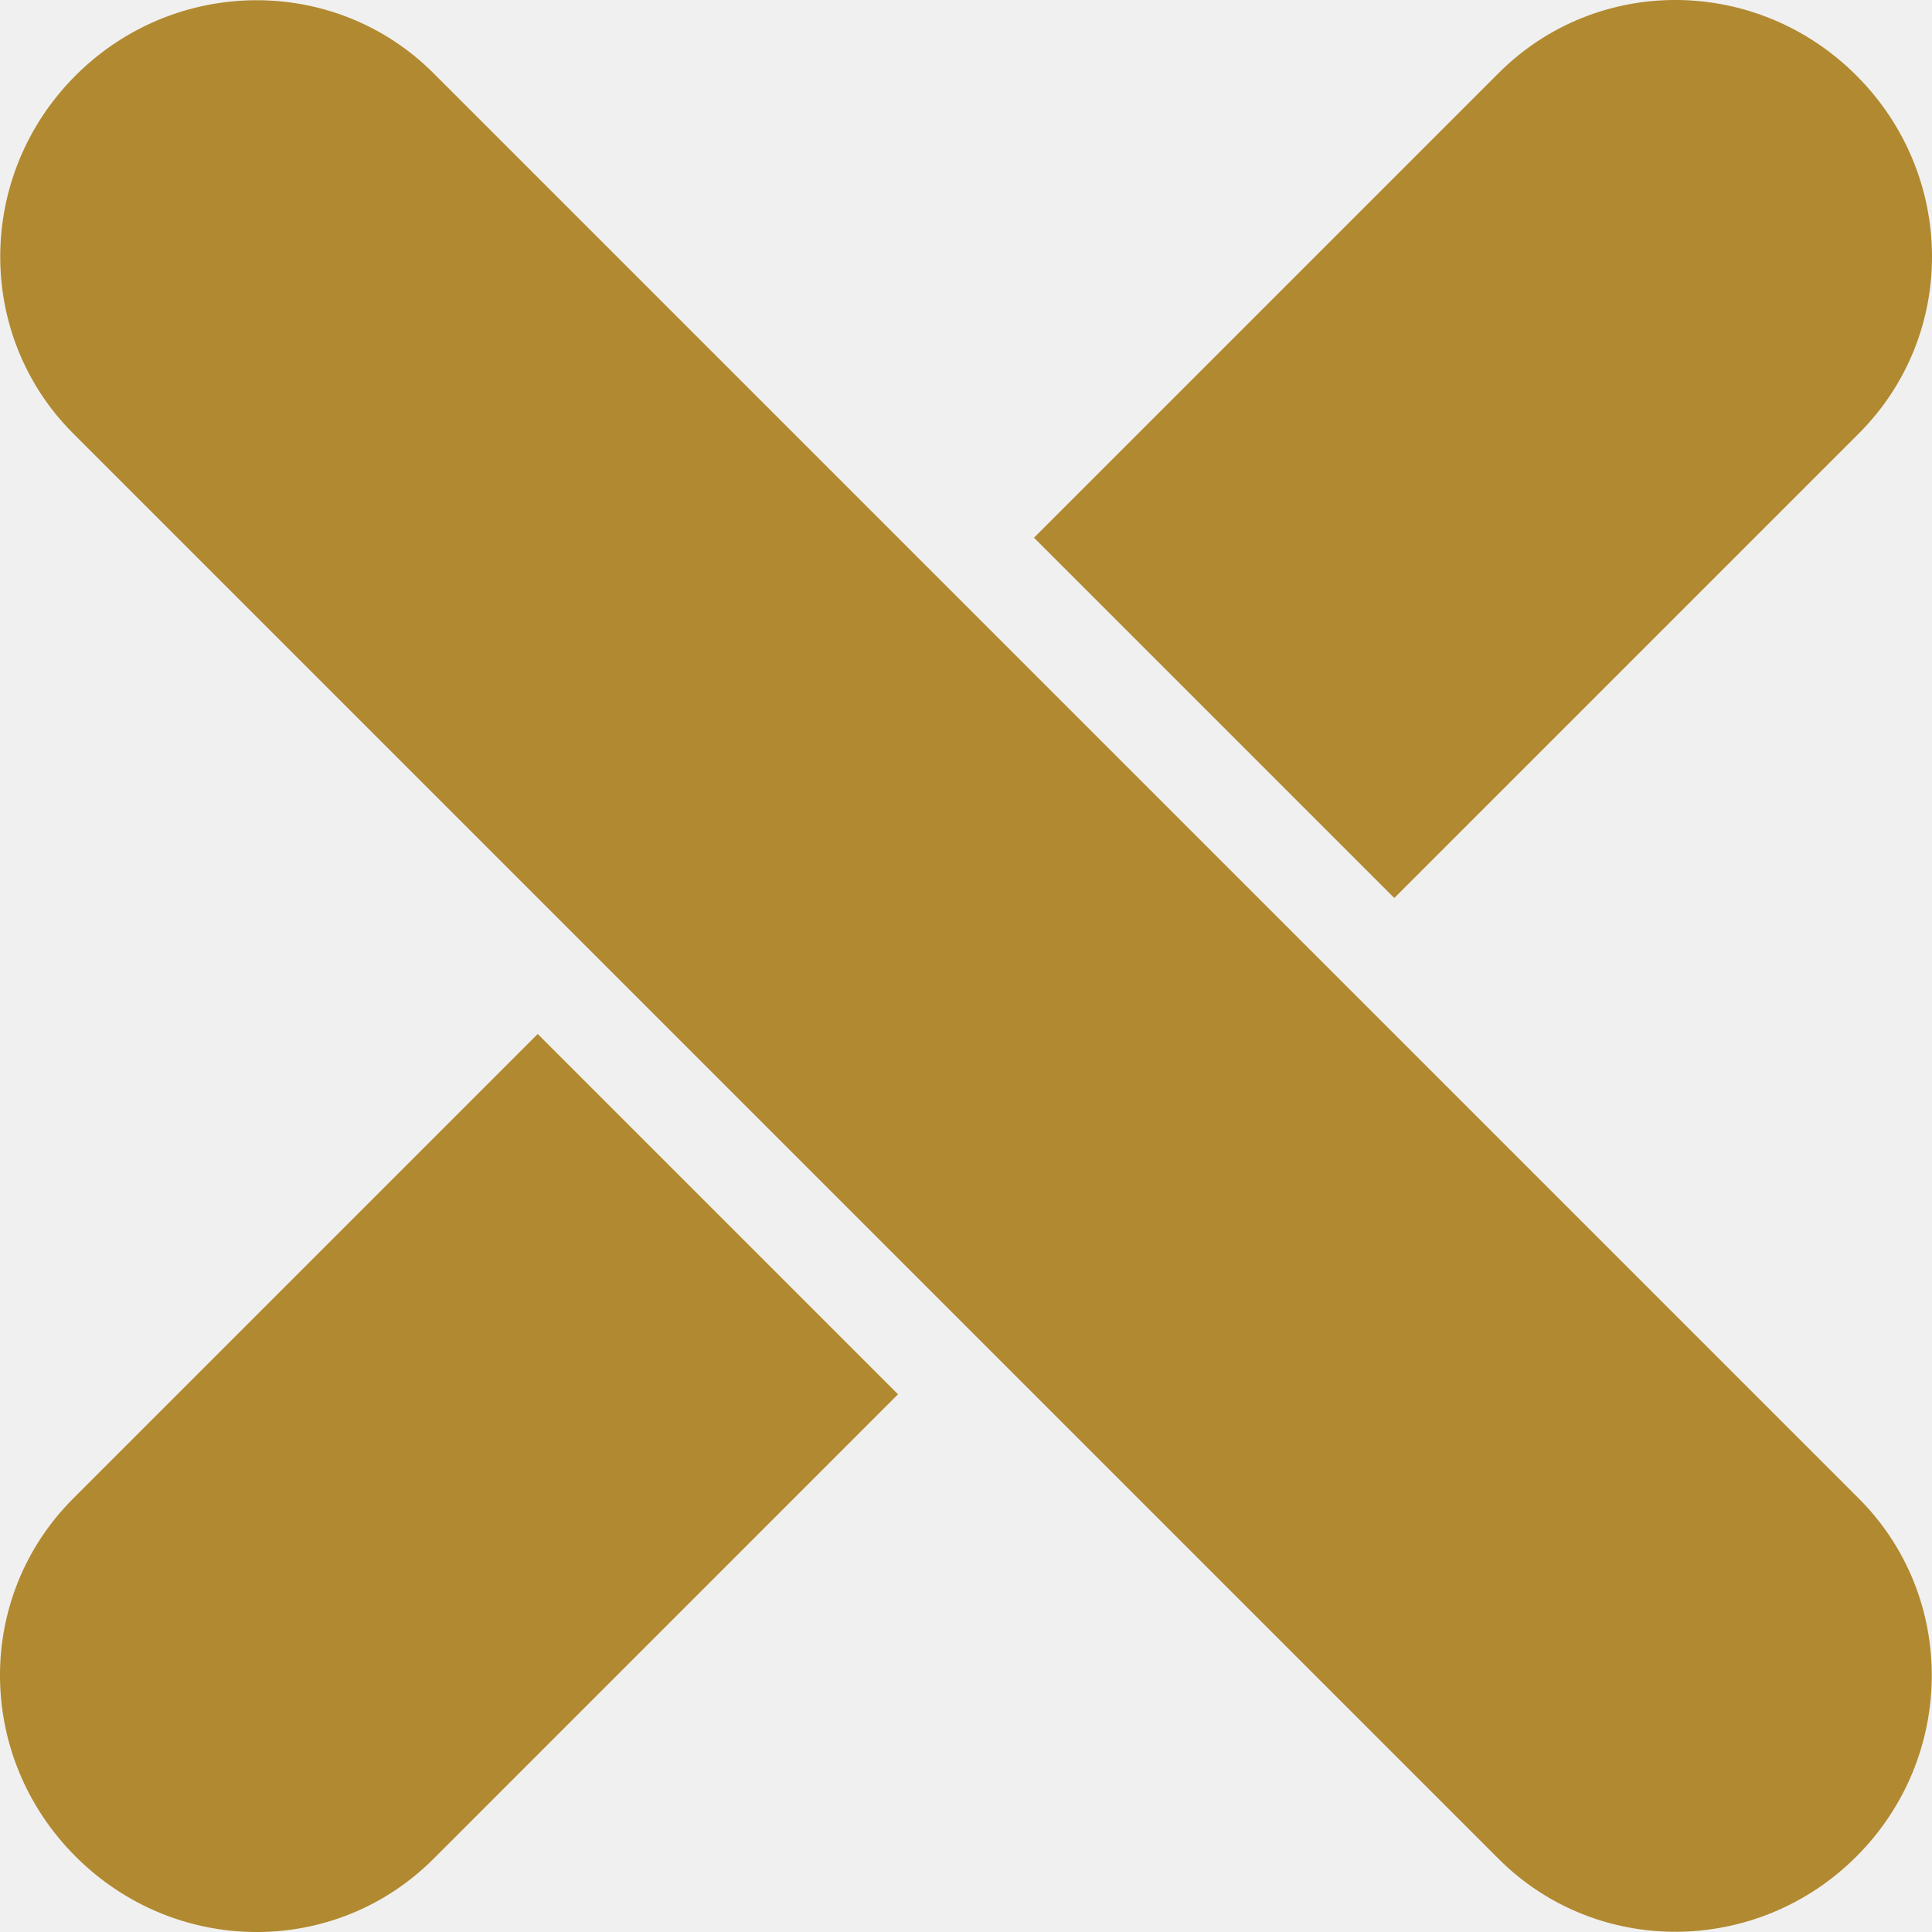
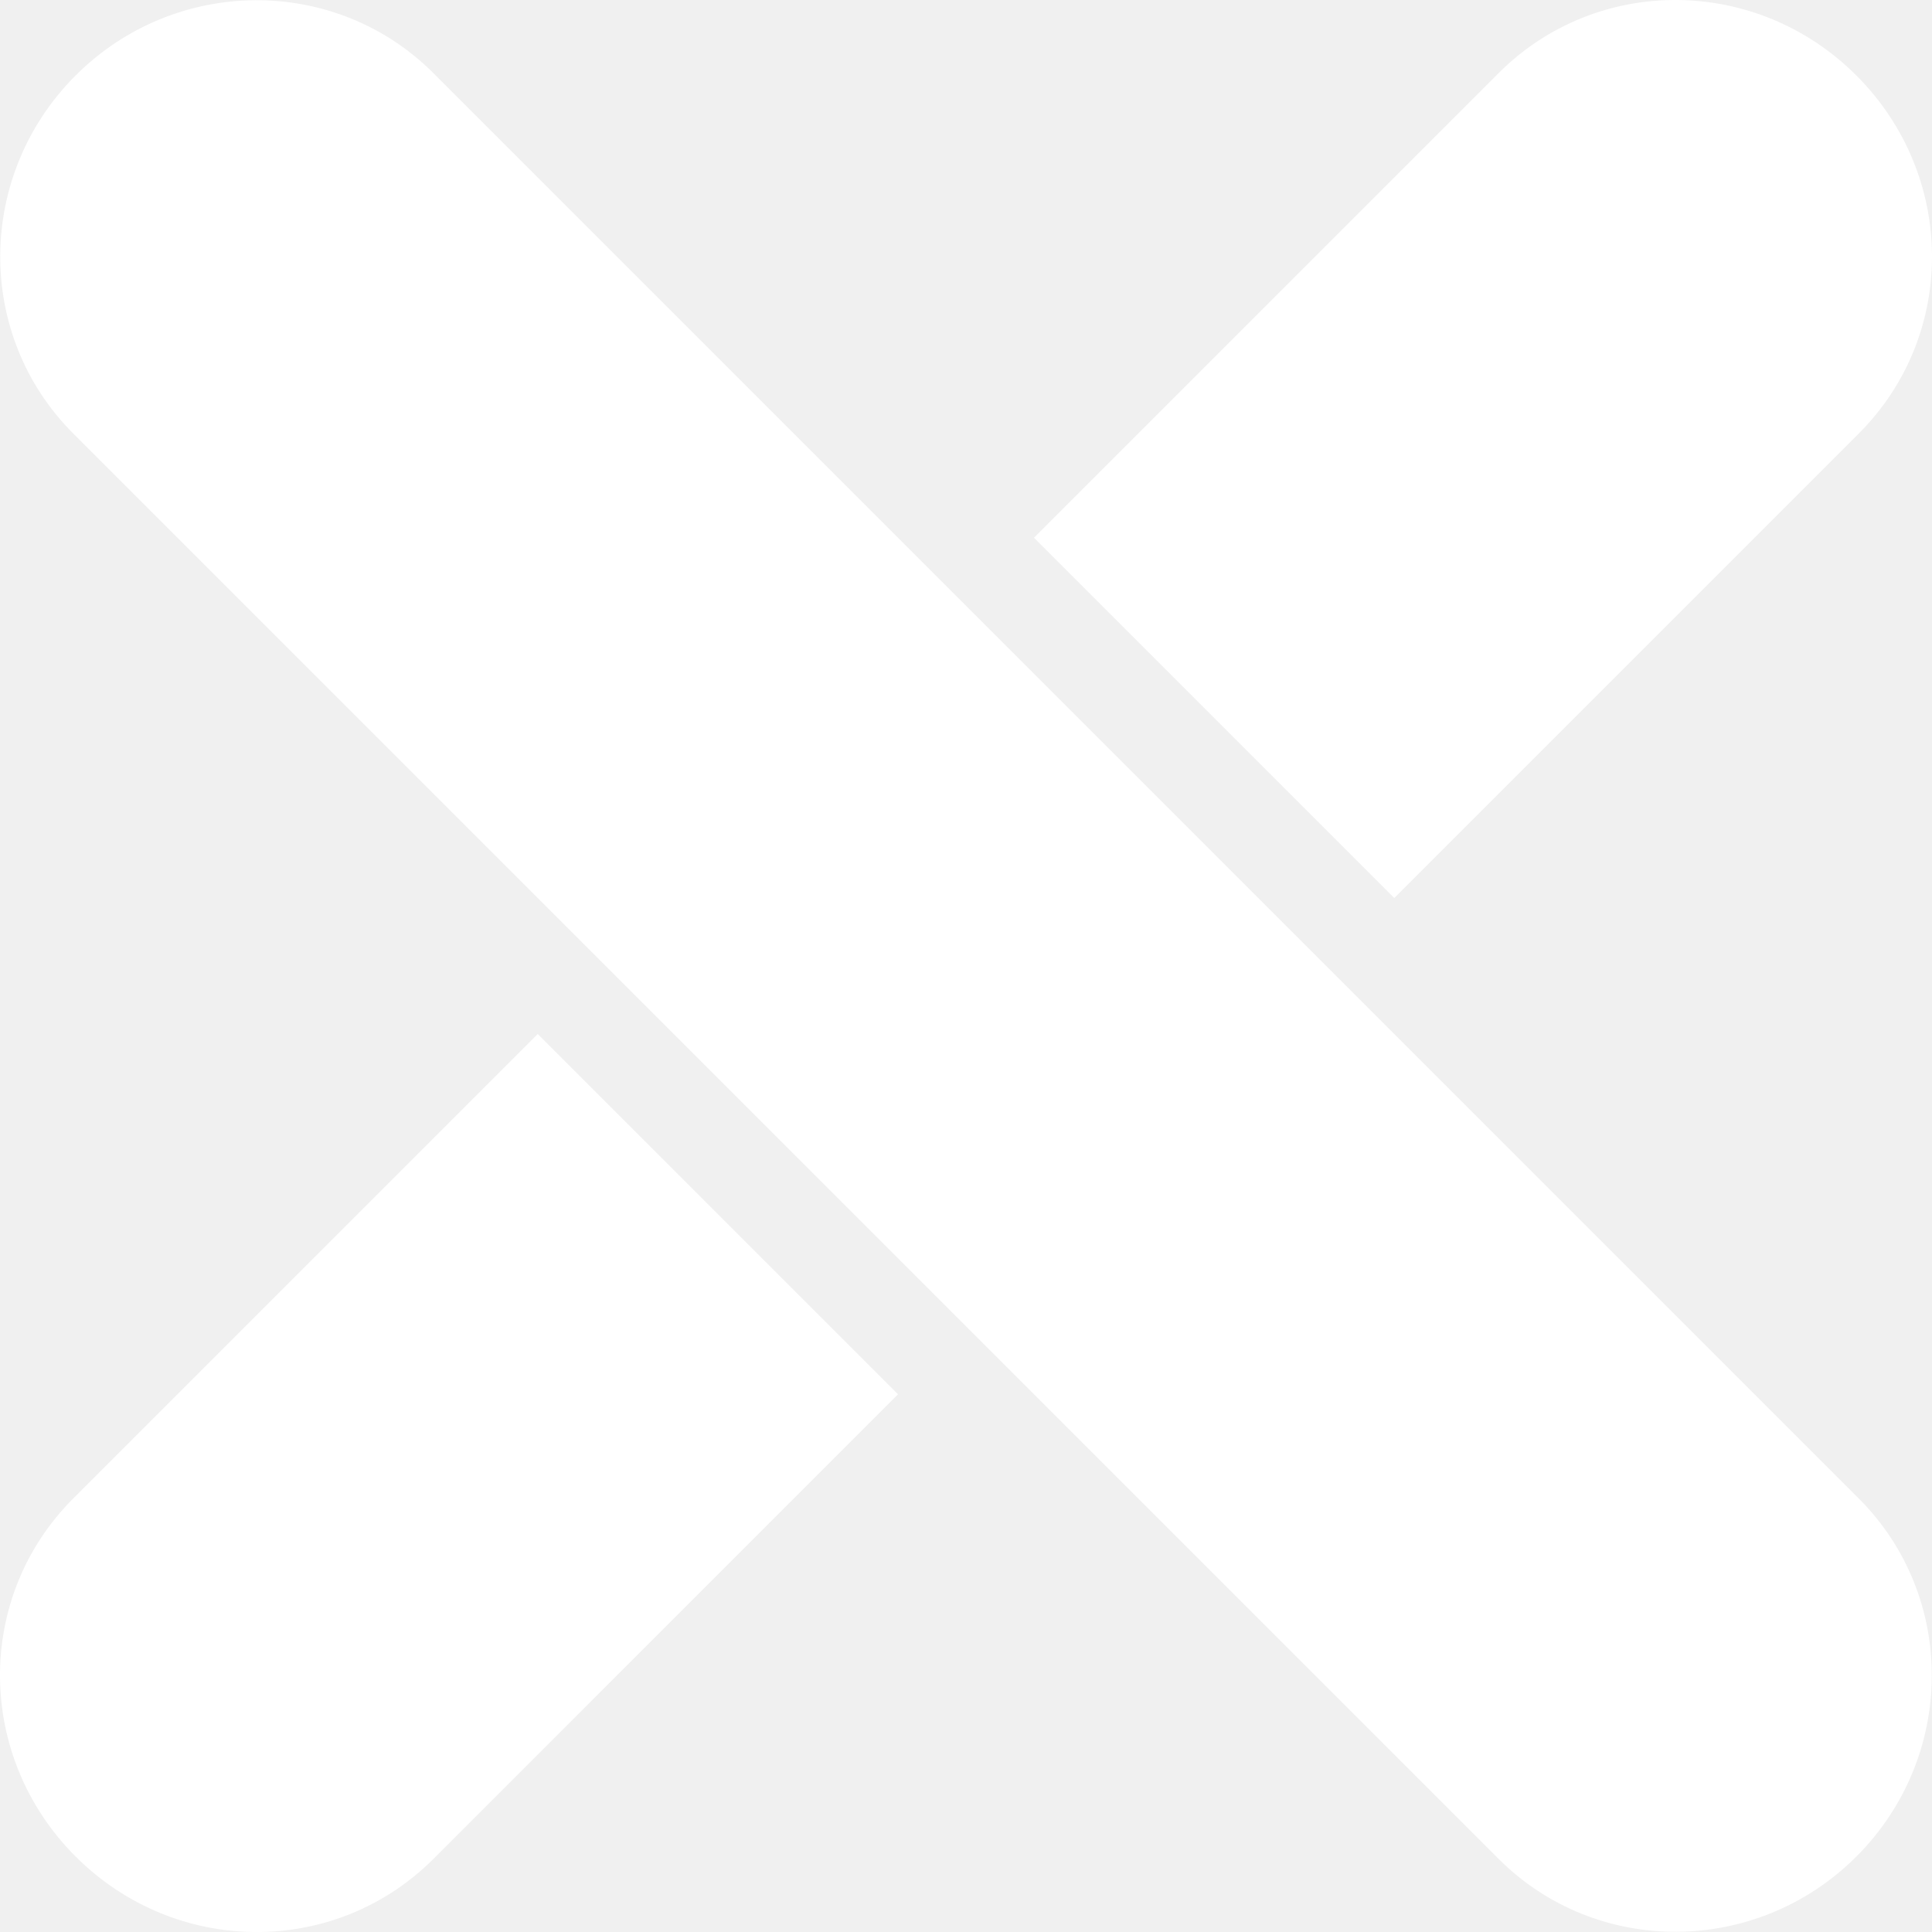
<svg xmlns="http://www.w3.org/2000/svg" width="250" height="250" viewBox="0 0 66.146 66.146" version="1.1" id="svg1">
  <defs id="defs1" />
  <g id="layer1">
-     <path id="rect1" style="fill:#b18930;fill-opacity:1;stroke-width:0.472;stroke-linecap:round;stroke-dasharray:0, 3.956" d="M 57.416,0 C 55.202,-0.015 52.992,0.818 51.307,2.504 L 35.401,18.41 47.736,30.745 63.642,14.839 C 67.013,11.468 66.976,6.003 63.559,2.587 61.851,0.878 59.631,0.015 57.416,0 Z M 18.41,35.401 2.504,51.307 c -3.371,3.371 -3.334,8.836 0.083,12.253 3.417,3.417 8.881,3.454 12.253,0.083 L 30.745,47.736 Z" />
-     <rect style="fill:#b18930;fill-opacity:1;stroke-width:0.472;stroke-linecap:round;stroke-dasharray:0, 3.956" id="rect1-8" width="17.444" height="86.229" x="-8.722" y="3.658" rx="8.722" ry="8.606" transform="rotate(-45)" />
+     <path id="rect1" style="fill:#ffffff;fill-opacity:1;stroke-width:0.472;stroke-linecap:round;stroke-dasharray:0, 3.956" d="M 57.416,0 C 55.202,-0.015 52.992,0.818 51.307,2.504 L 35.401,18.41 47.736,30.745 63.642,14.839 C 67.013,11.468 66.976,6.003 63.559,2.587 61.851,0.878 59.631,0.015 57.416,0 Z M 18.41,35.401 2.504,51.307 c -3.371,3.371 -3.334,8.836 0.083,12.253 3.417,3.417 8.881,3.454 12.253,0.083 L 30.745,47.736 Z" />
+     <rect style="fill:#ffffff;fill-opacity:1;stroke-width:0.472;stroke-linecap:round;stroke-dasharray:0, 3.956" id="rect1-8" width="17.444" height="86.229" x="-8.722" y="3.658" rx="8.722" ry="8.606" transform="rotate(-45)" />
  </g>
</svg>
